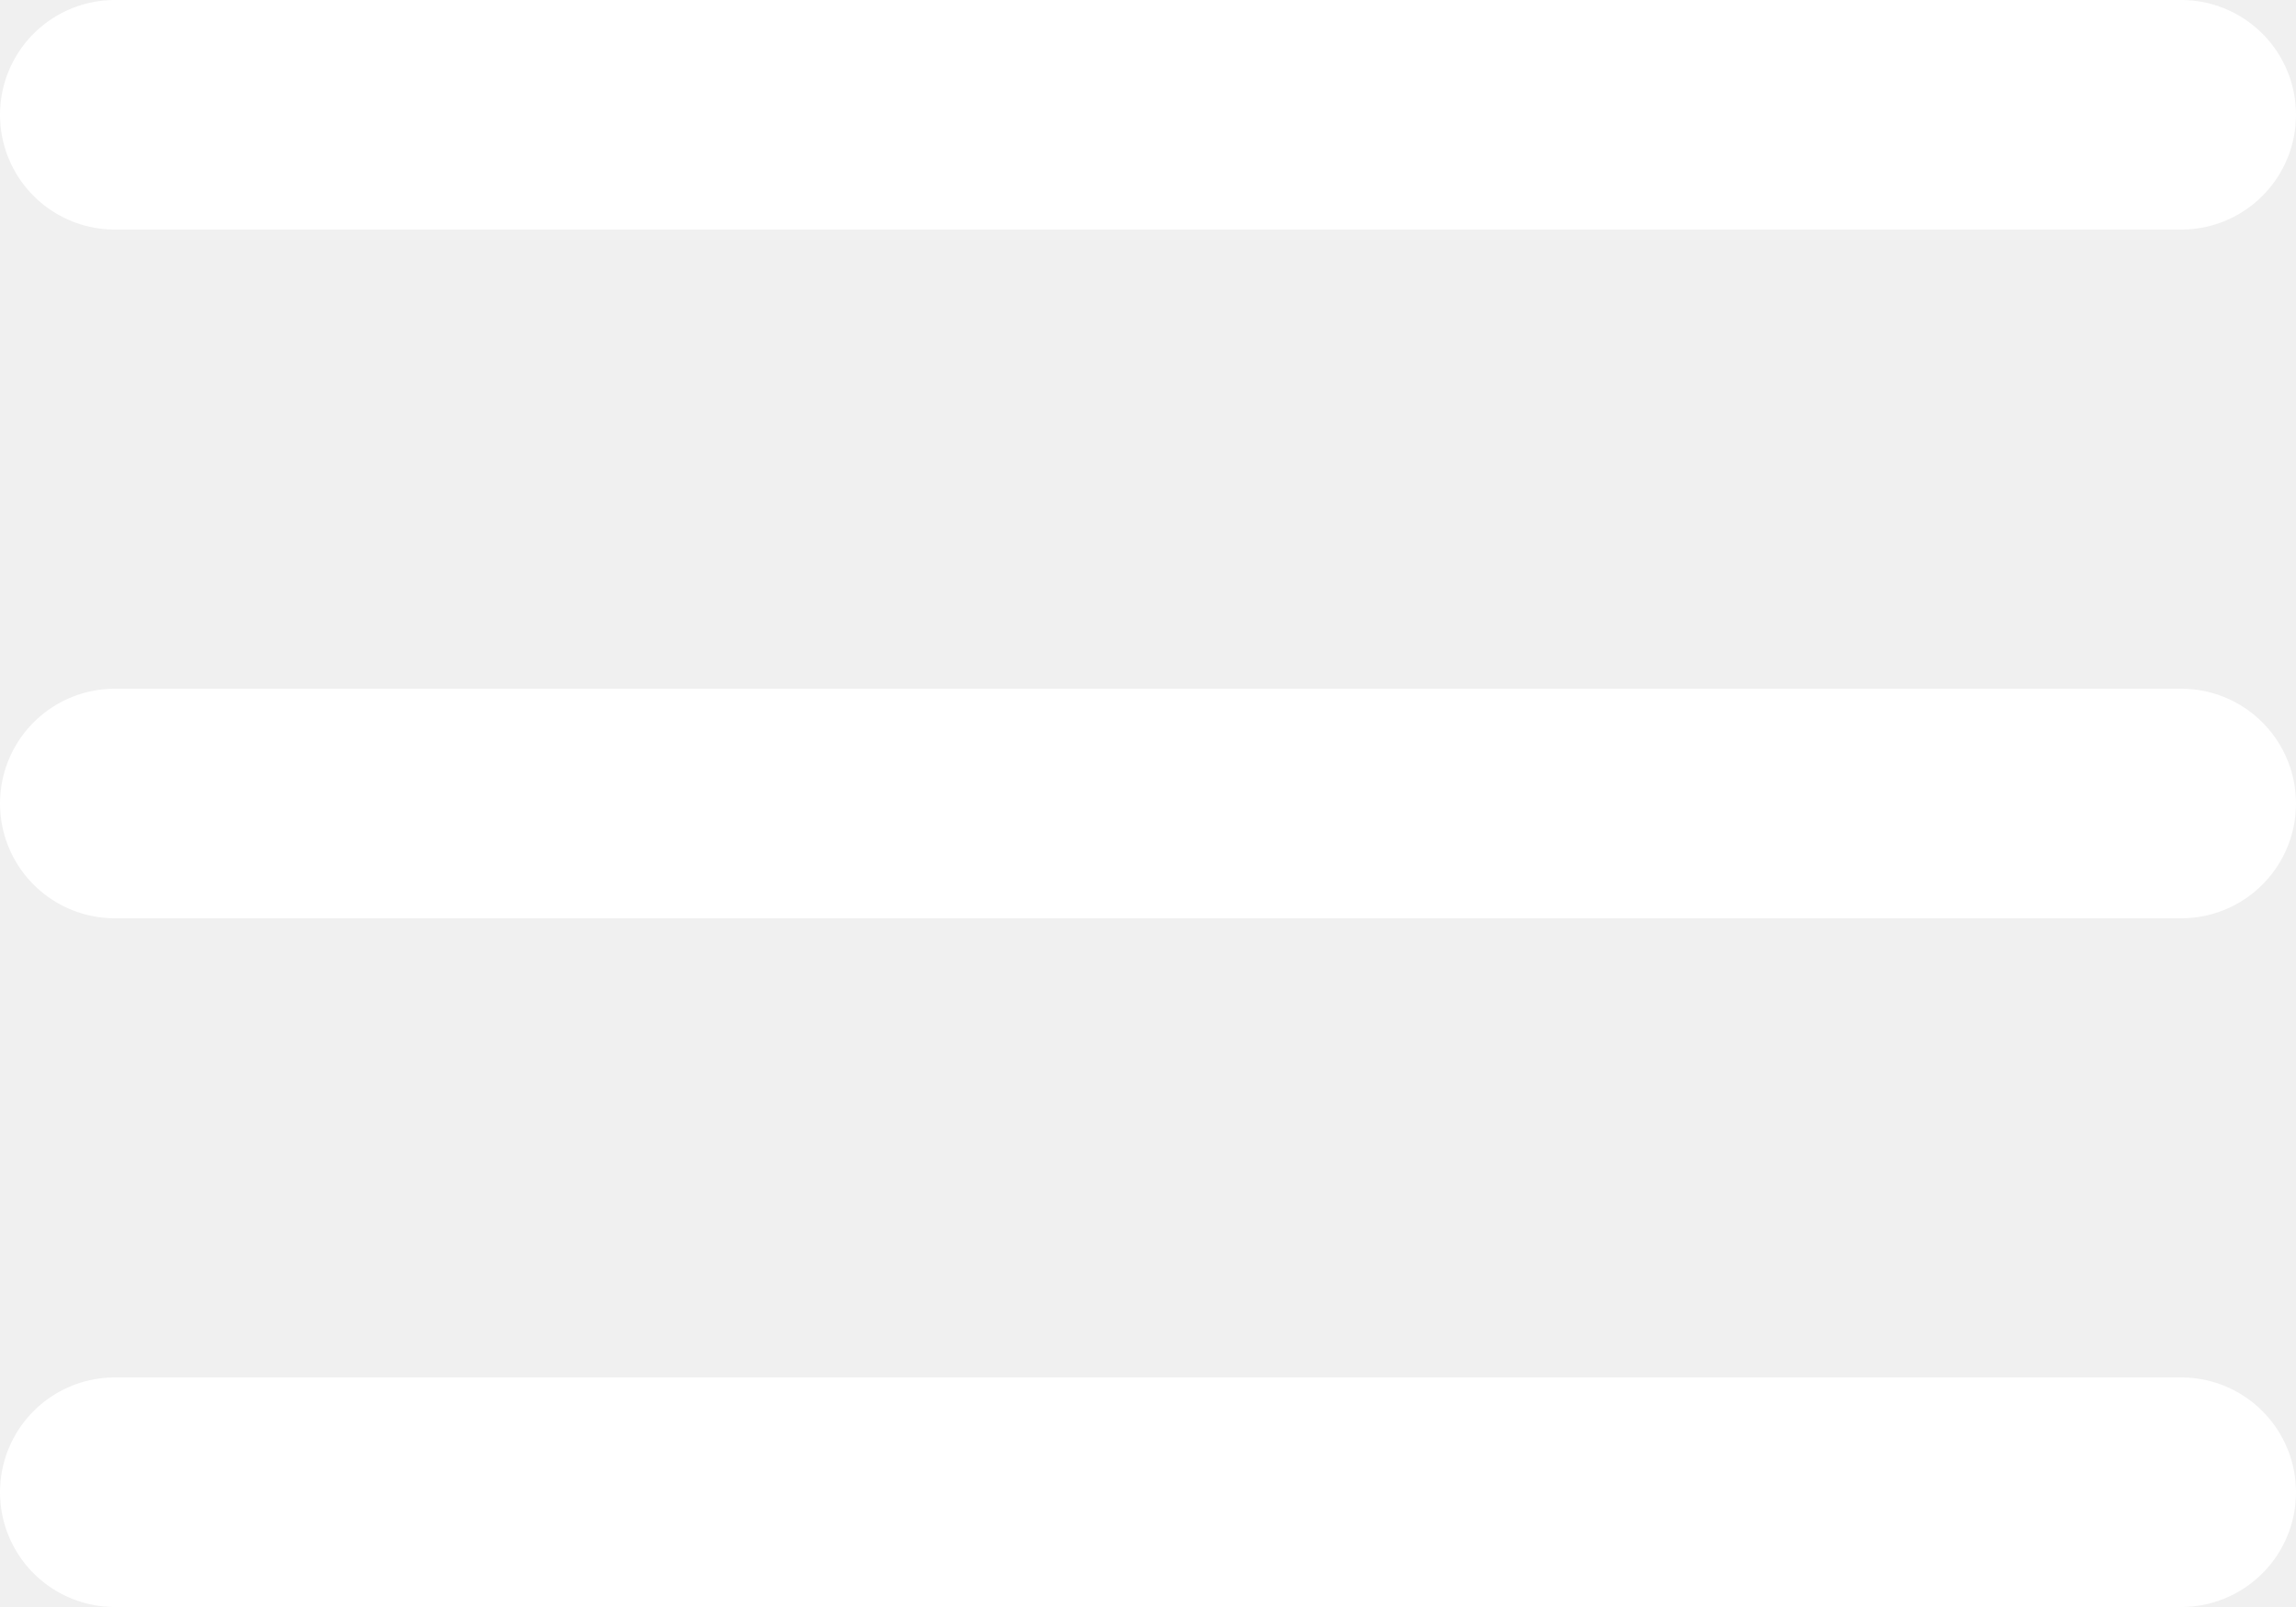
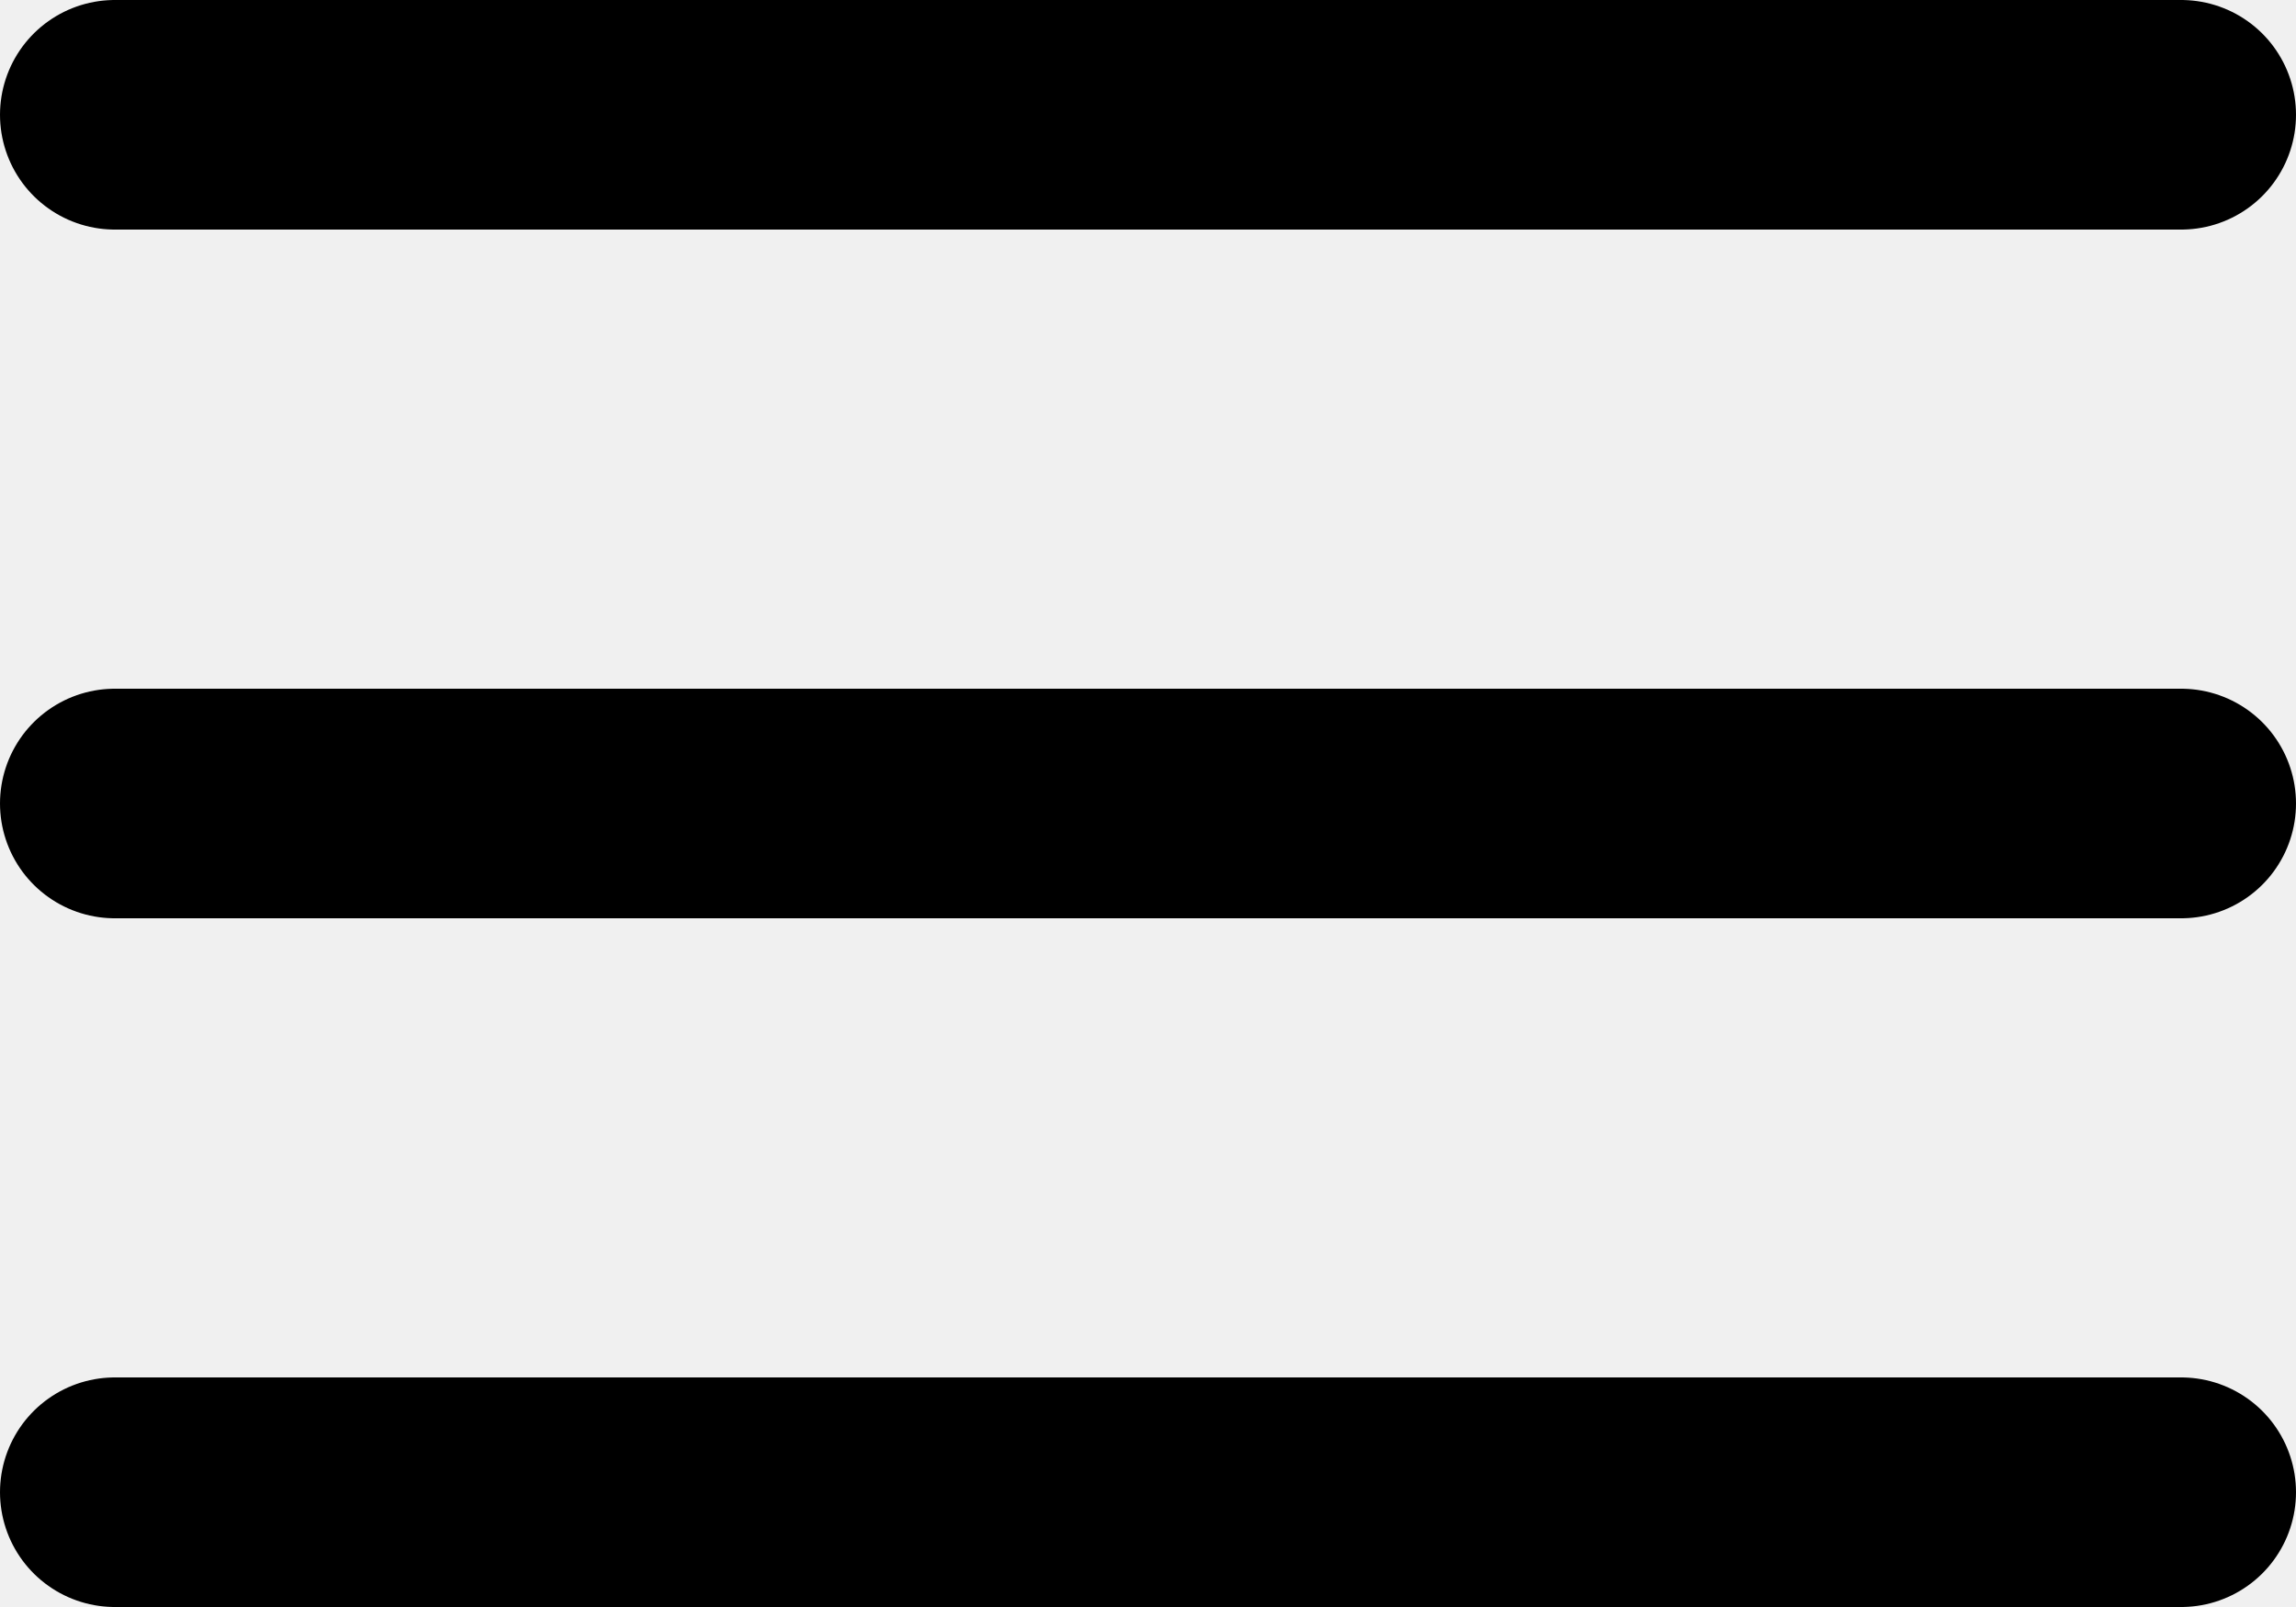
<svg xmlns="http://www.w3.org/2000/svg" width="20" height="14" viewBox="0 0 20 14" fill="none">
-   <path d="M1 1H19M1 7H19M1 13H19" stroke="white" stroke-width="2" stroke-linecap="round" stroke-linejoin="round" />
+   <path d="M1 1H19M1 7H19M1 13H19" stroke="black" stroke-width="2" stroke-linecap="round" stroke-linejoin="round" />
</svg>
